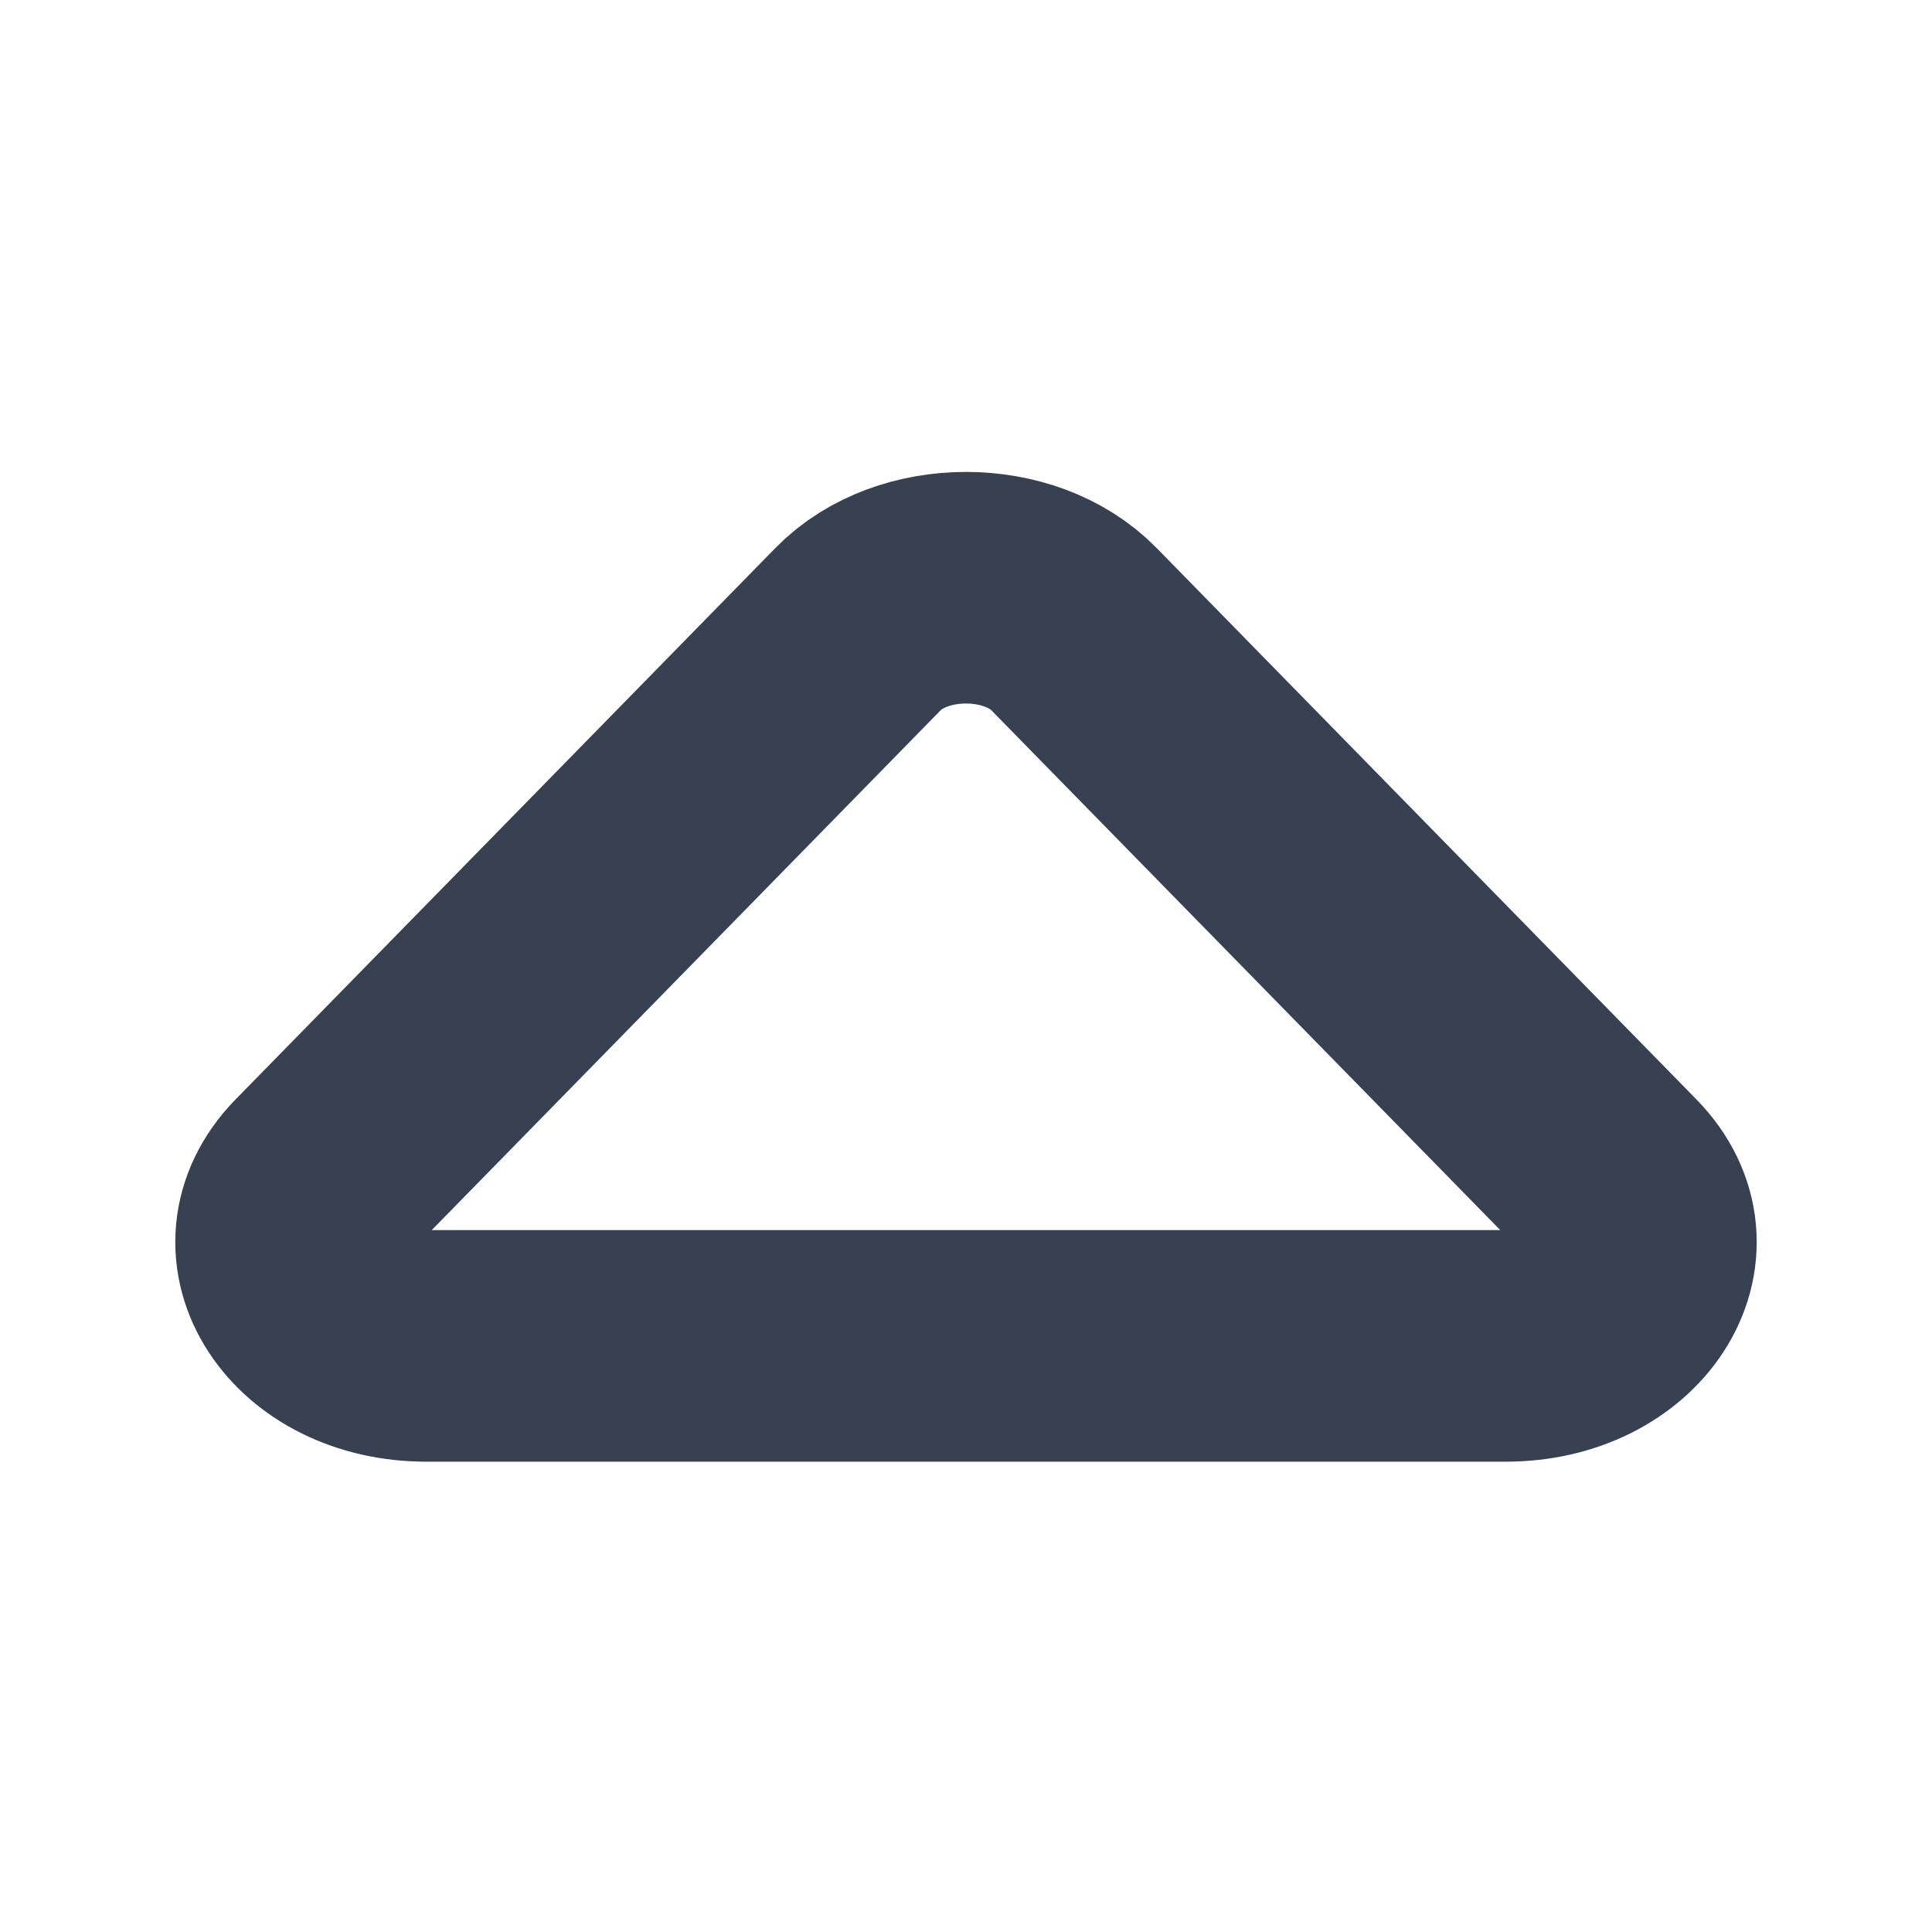
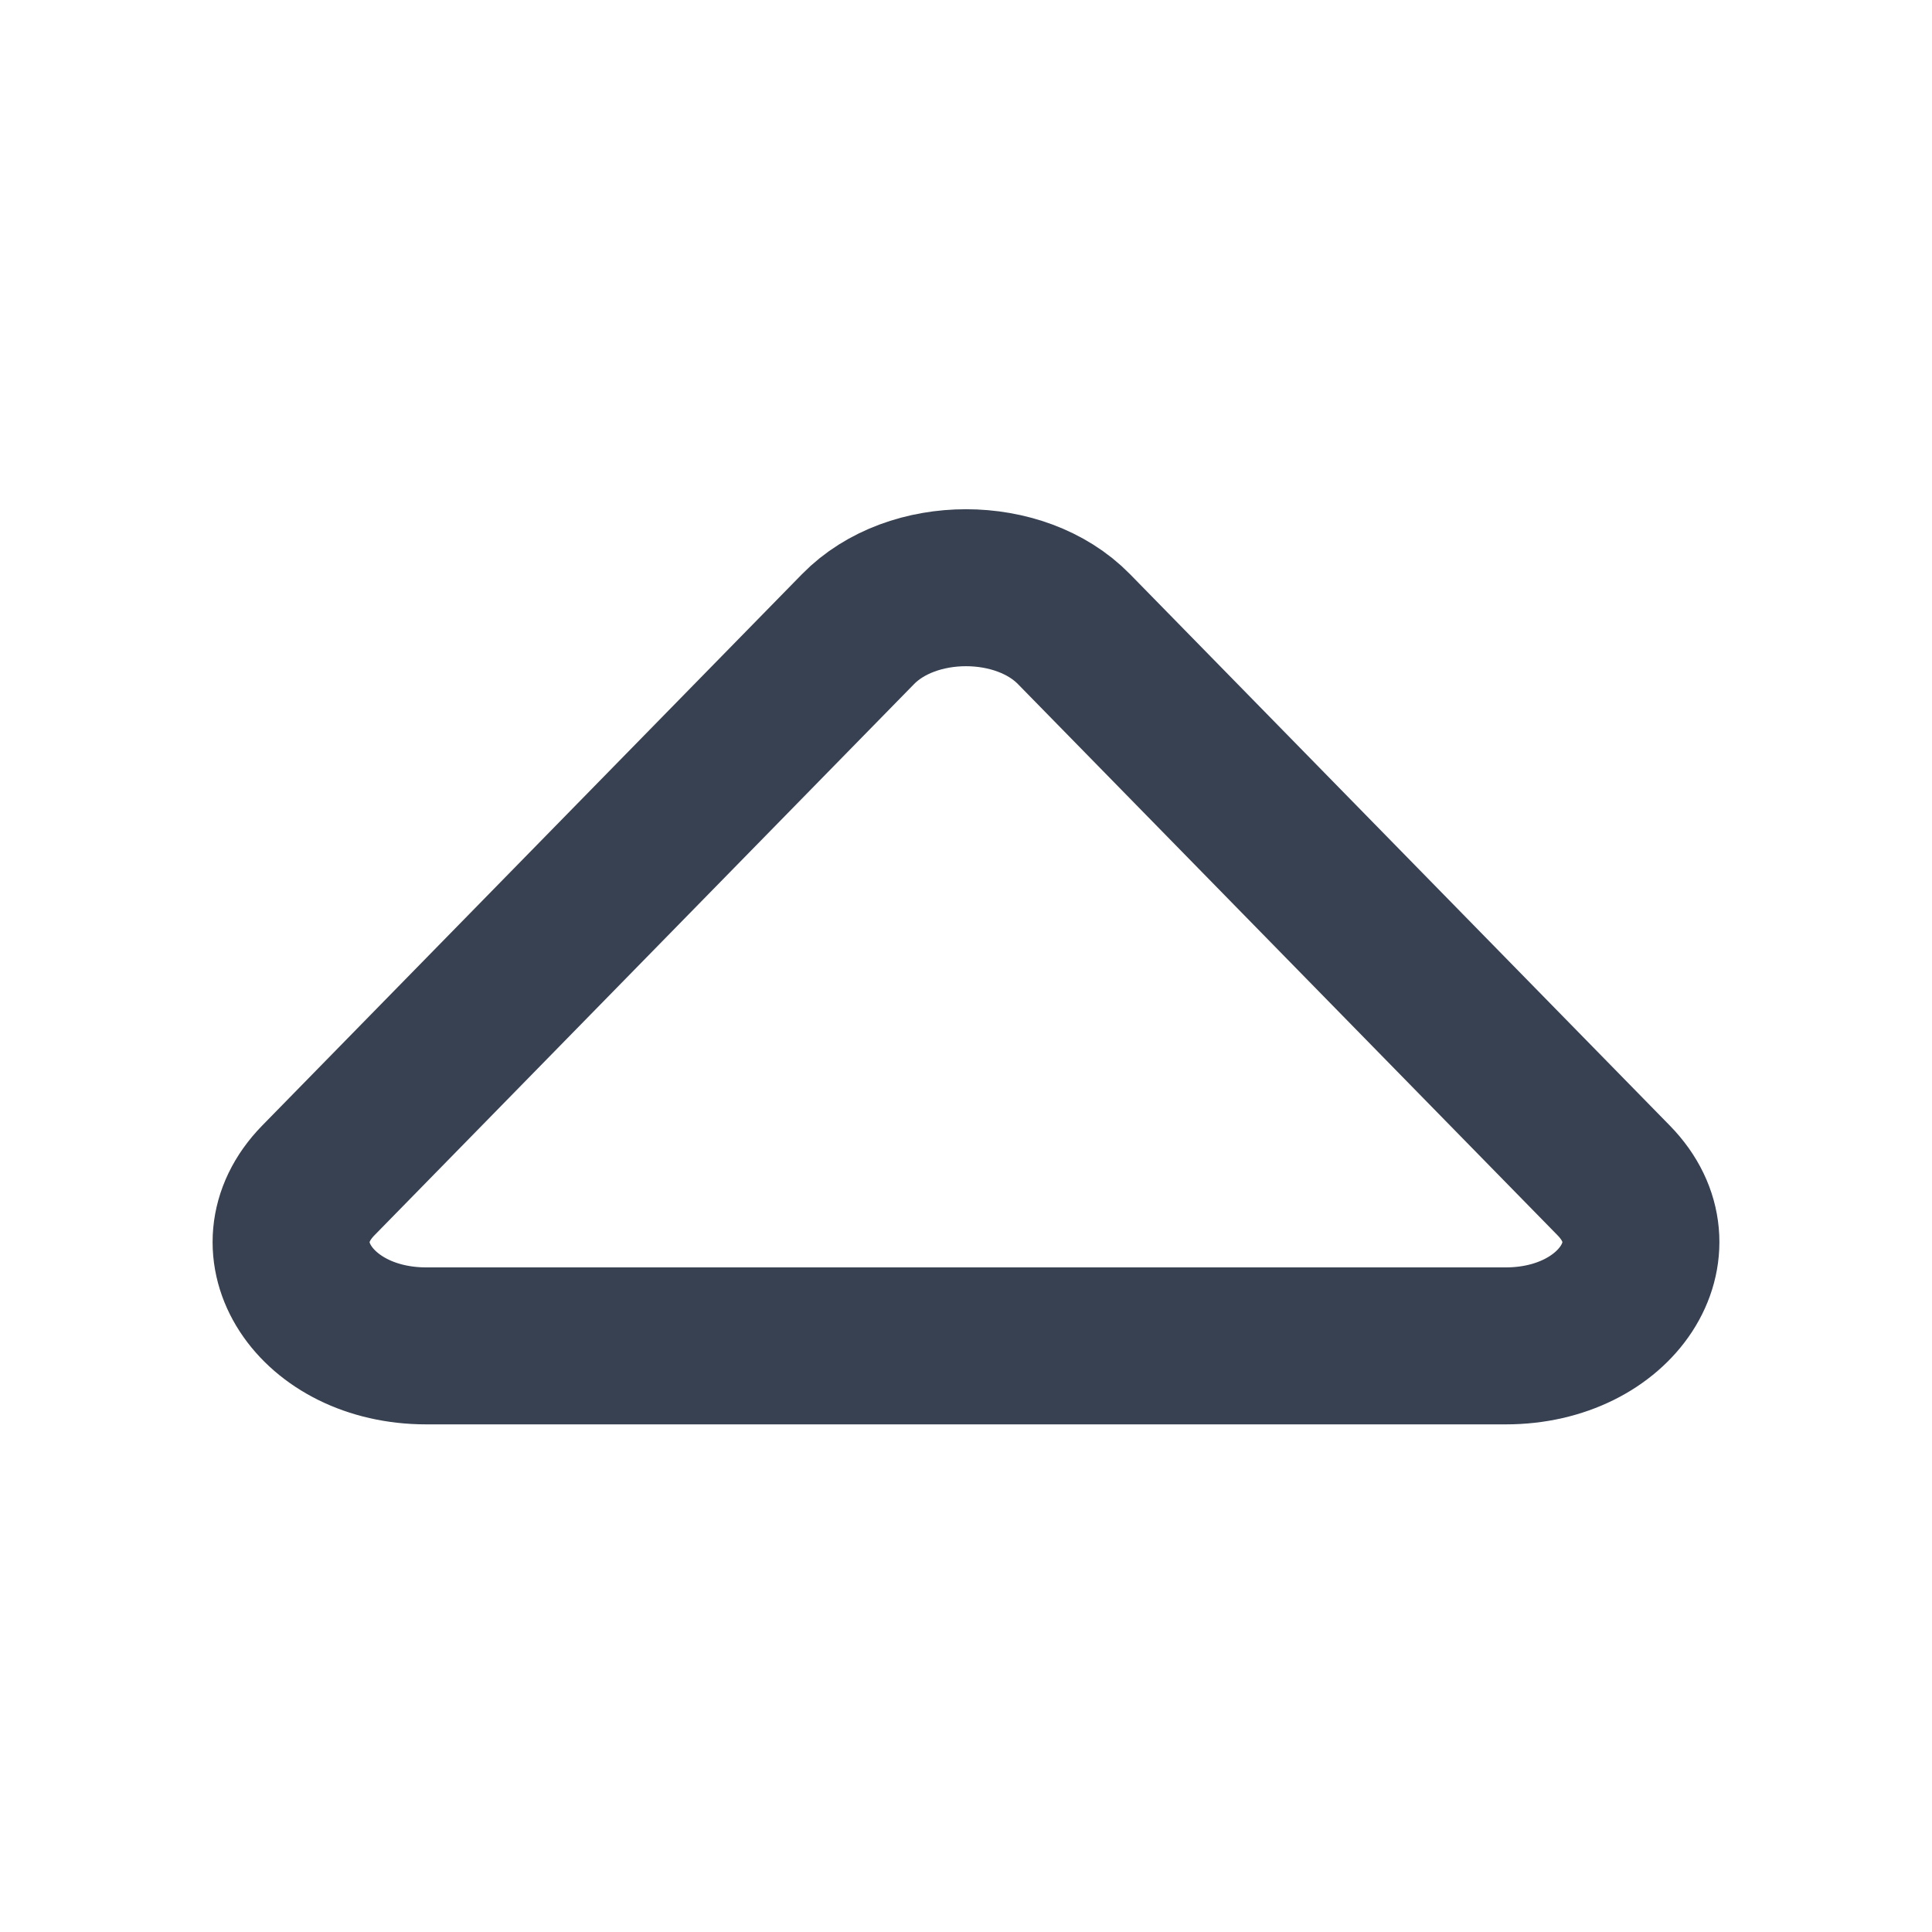
<svg xmlns="http://www.w3.org/2000/svg" width="16" height="16" viewBox="0 0 16 16" fill="none" version="1.1" id="svg5343">
  <defs id="defs5347" />
-   <path d="m 7.106,5.21 c 0.447,-0.457 1.341,-0.457 1.788,0 l 4.47,4.566 c 0.552,0.564 0.027,1.37 -0.894,1.37 H 3.53 c -0.921,0 -1.446,-0.805 -0.894,-1.37 z" stroke="#374151" stroke-width="1.86" stroke-linecap="round" stroke-linejoin="round" id="path5339" style="fill:none;fill-opacity:1;stroke-width:1.918;stroke-miterlimit:4;stroke-dasharray:none" />
+   <path d="m 7.106,5.21 c 0.447,-0.457 1.341,-0.457 1.788,0 l 4.47,4.566 c 0.552,0.564 0.027,1.37 -0.894,1.37 H 3.53 c -0.921,0 -1.446,-0.805 -0.894,-1.37 z" stroke="#374151" stroke-width="1.86" stroke-linecap="round" stroke-linejoin="round" id="path5339" style="fill:none;fill-opacity:1;stroke-width:1.3;stroke-miterlimit:4;stroke-dasharray:none" />
</svg>
